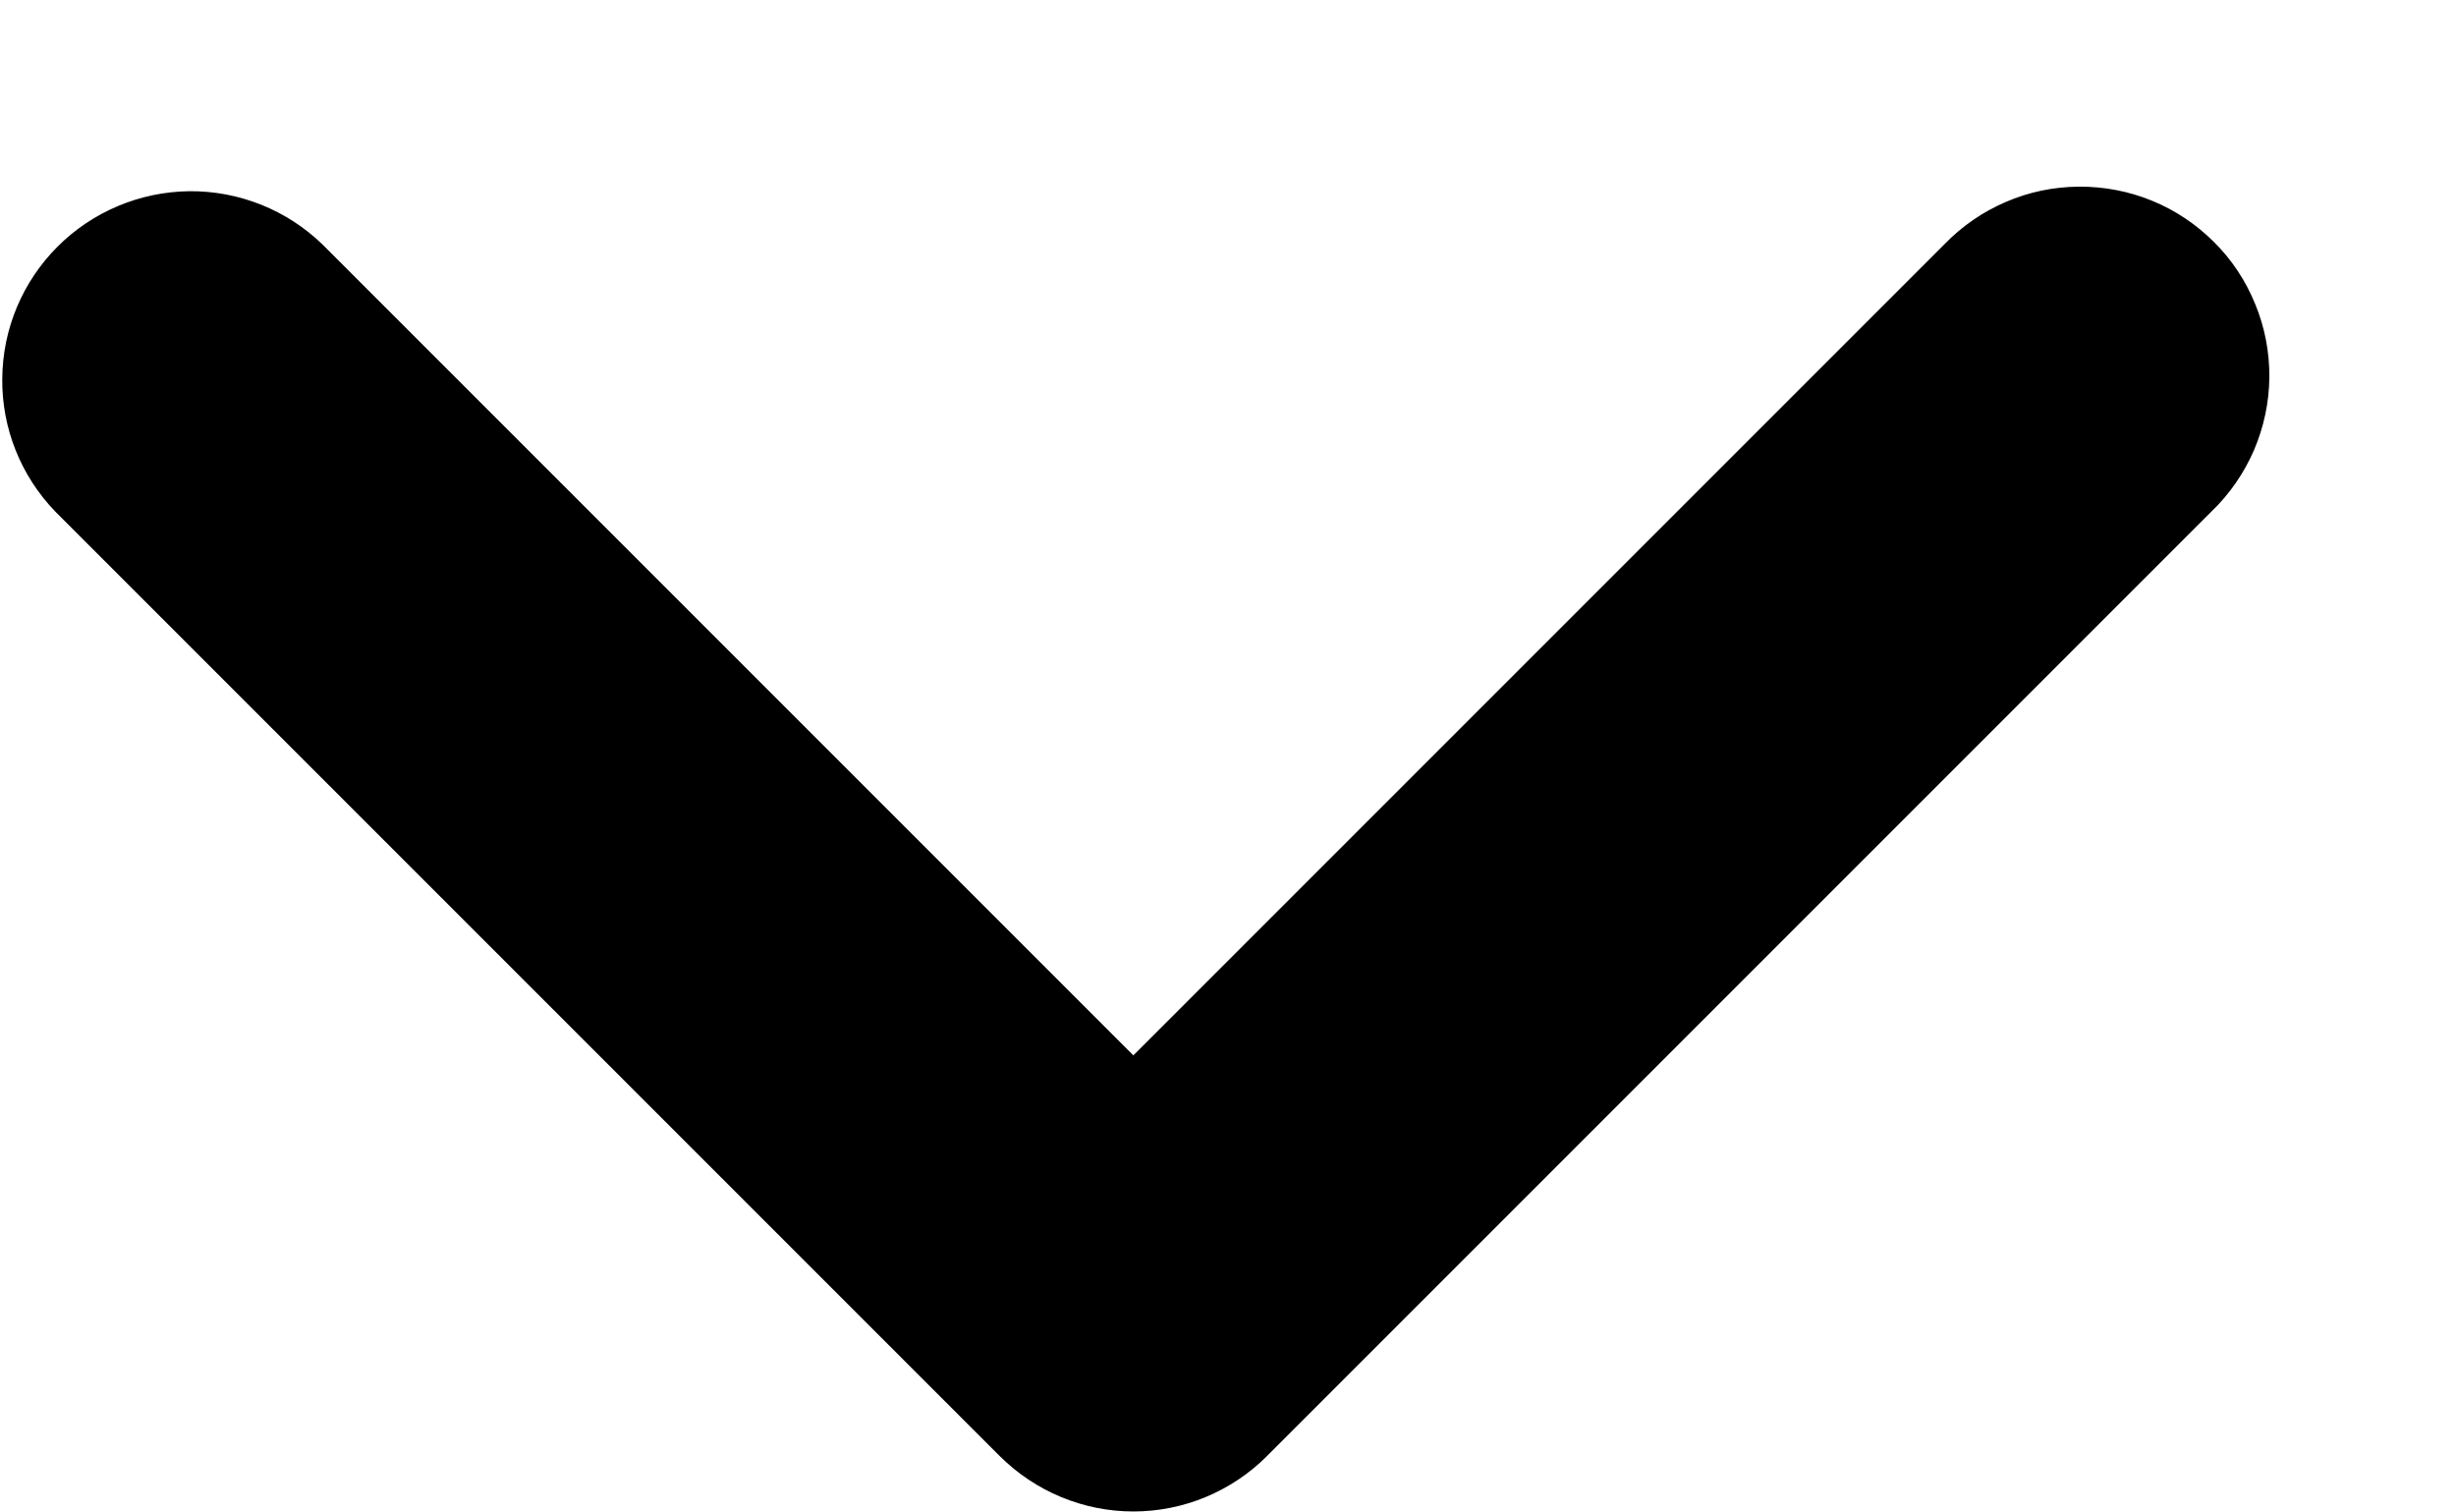
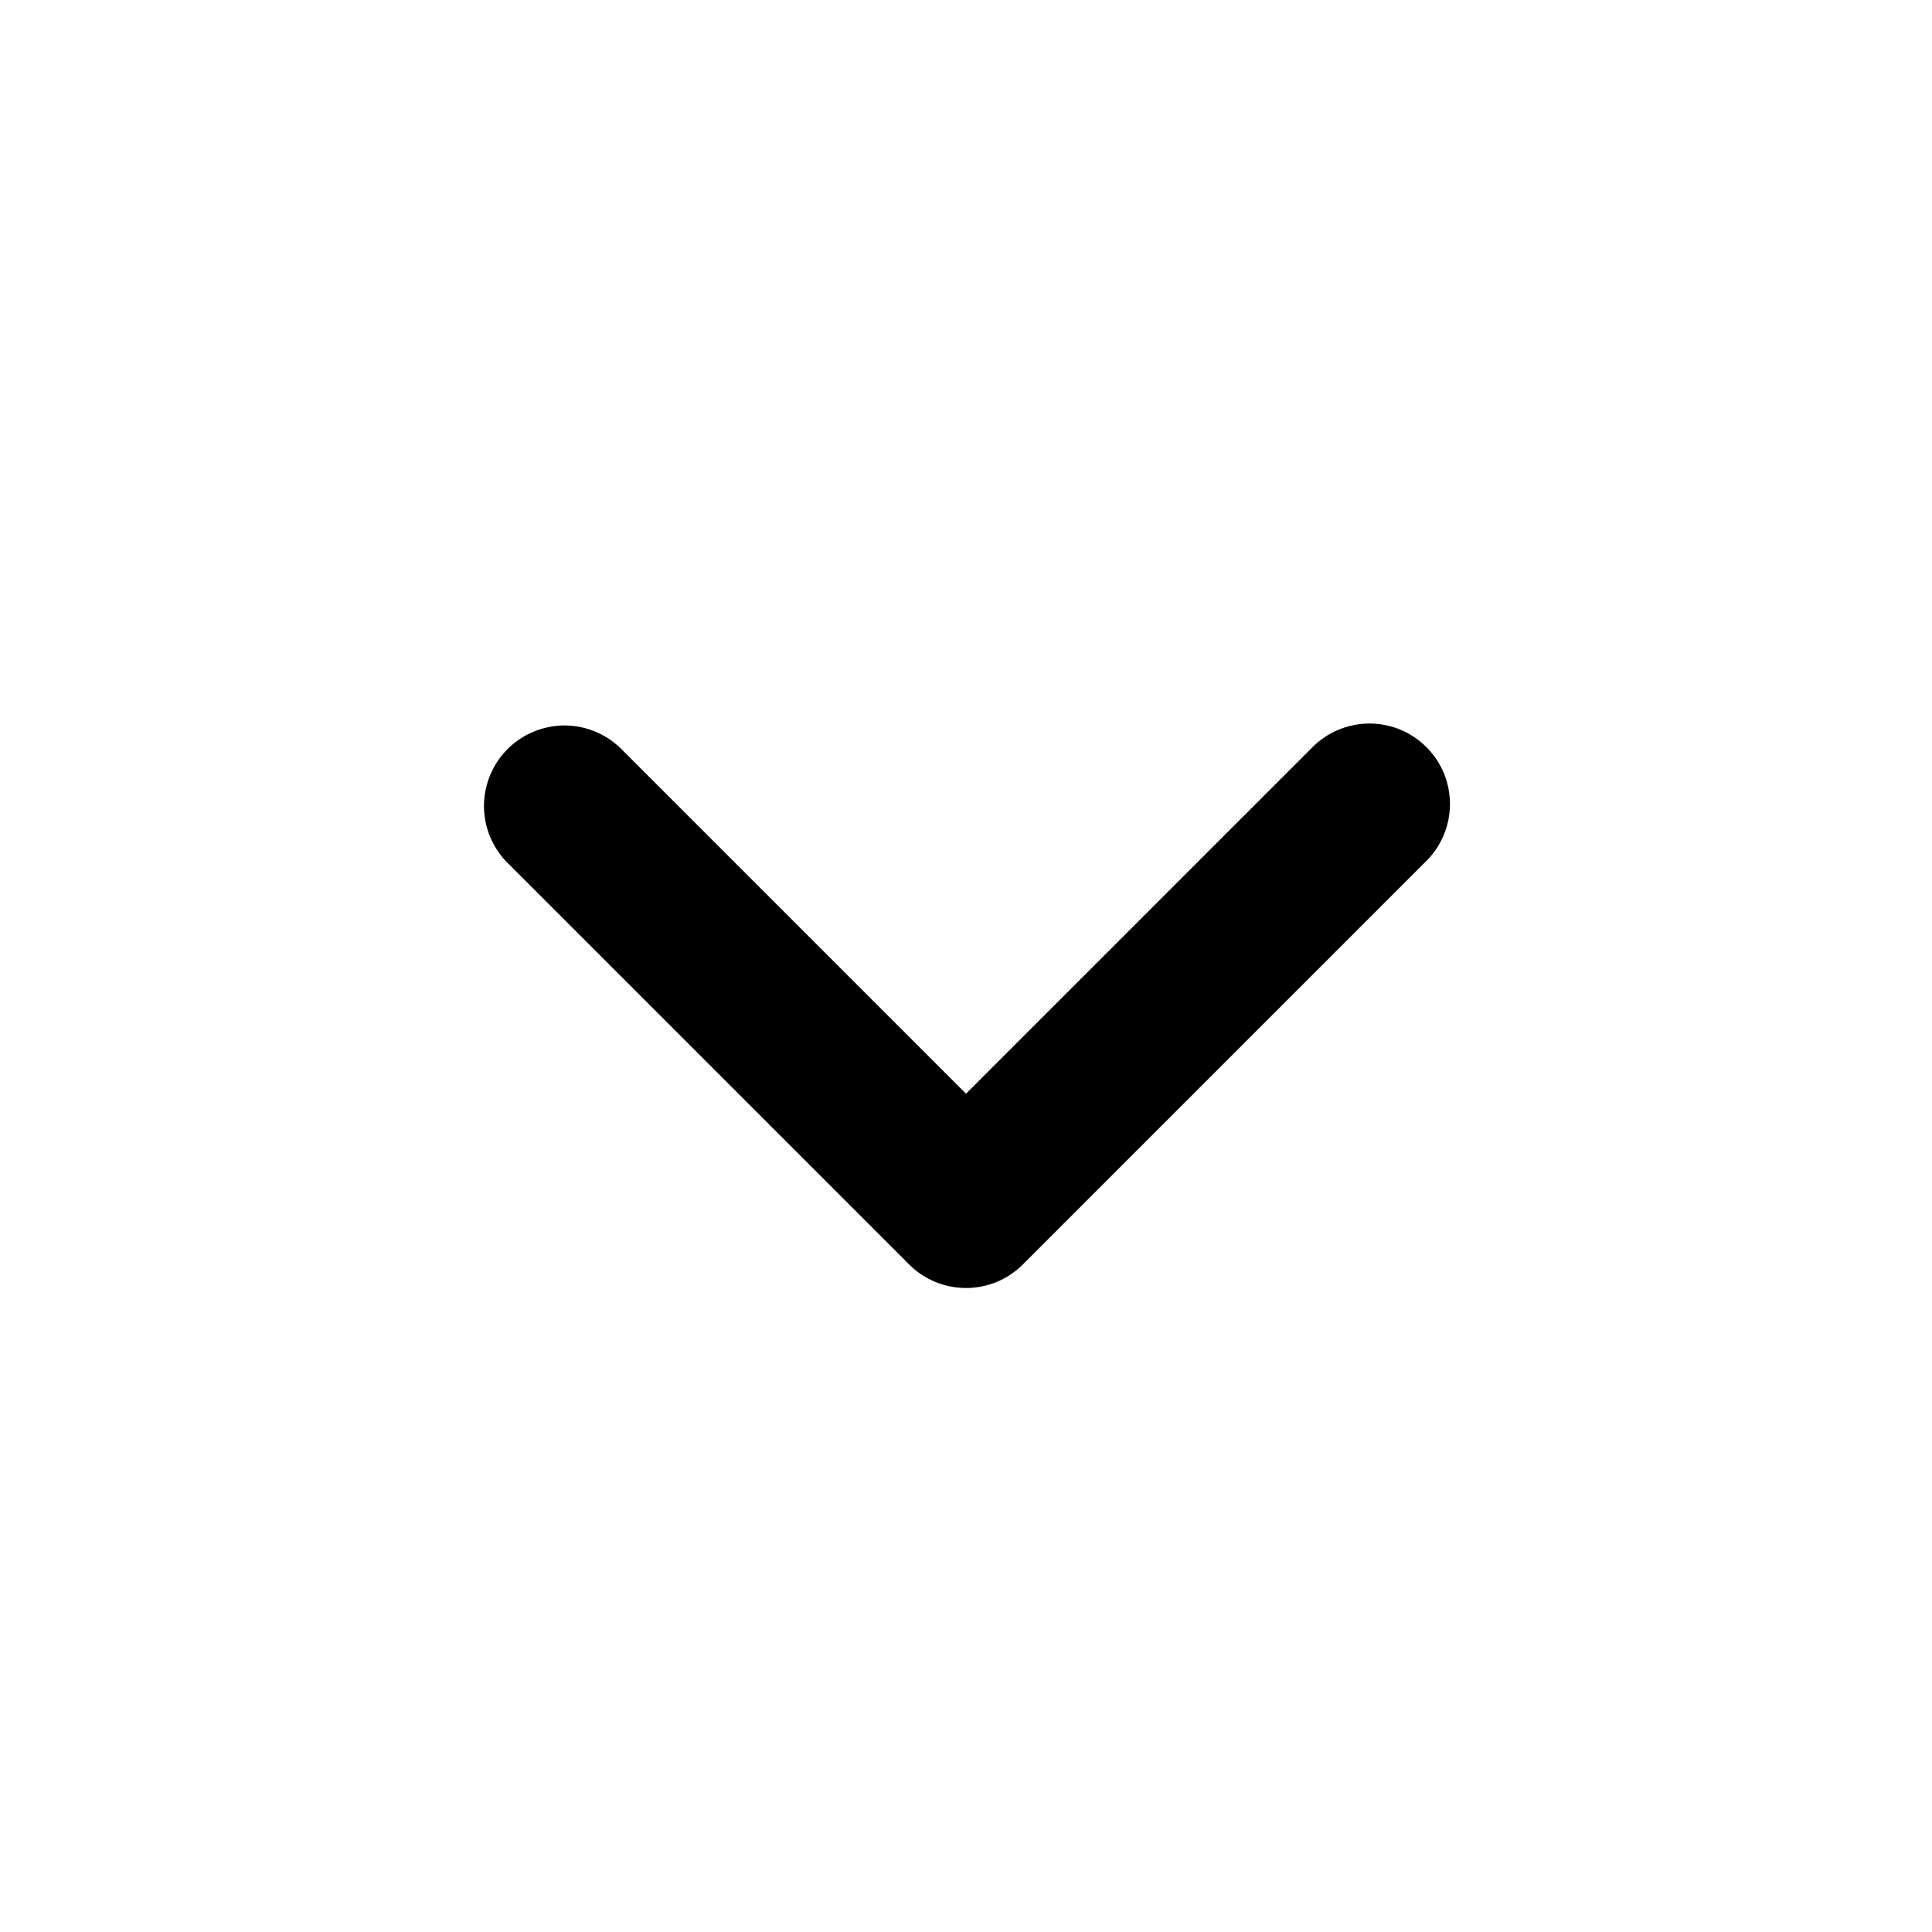
- <svg xmlns="http://www.w3.org/2000/svg" width="13" height="8" viewBox="0 0 13 8" fill="none">
-   <path d="M10.292 1.293L5.999 5.586L1.706 1.293C1.518 1.111 1.265 1.01 1.003 1.012C0.741 1.015 0.49 1.12 0.305 1.305C0.119 1.491 0.014 1.741 0.012 2.004C0.009 2.266 0.11 2.518 0.292 2.707L5.292 7.707C5.48 7.894 5.734 8 5.999 8C6.265 8 6.519 7.894 6.706 7.707L11.706 2.707C11.802 2.615 11.878 2.504 11.931 2.382C11.983 2.26 12.011 2.129 12.012 1.996C12.013 1.864 11.988 1.732 11.937 1.609C11.887 1.486 11.813 1.374 11.719 1.281C11.625 1.187 11.513 1.112 11.39 1.062C11.268 1.012 11.136 0.987 11.003 0.988C10.87 0.989 10.739 1.016 10.617 1.069C10.495 1.121 10.385 1.197 10.292 1.293V1.293Z" fill="currentColor" />
+ <svg xmlns="http://www.w3.org/2000/svg" width="24" height="24" viewBox="0 0 24 24" fill="none">
+   <path d="M16.293 9.293L12 13.586L7.707 9.293C7.518 9.111 7.266 9.01 7.004 9.012C6.741 9.015 6.491 9.12 6.305 9.305C6.12 9.491 6.015 9.741 6.012 10.004C6.01 10.266 6.111 10.518 6.293 10.707L11.293 15.707C11.48 15.895 11.735 16 12 16C12.265 16 12.52 15.895 12.707 15.707L17.707 10.707C17.802 10.615 17.879 10.504 17.931 10.382C17.983 10.26 18.011 10.129 18.012 9.996C18.013 9.864 17.988 9.732 17.938 9.609C17.888 9.486 17.813 9.375 17.719 9.281C17.625 9.187 17.514 9.112 17.391 9.062C17.268 9.012 17.136 8.987 17.004 8.988C16.871 8.989 16.74 9.017 16.618 9.069C16.496 9.121 16.385 9.198 16.293 9.293Z" fill="currentColor" />
</svg>
